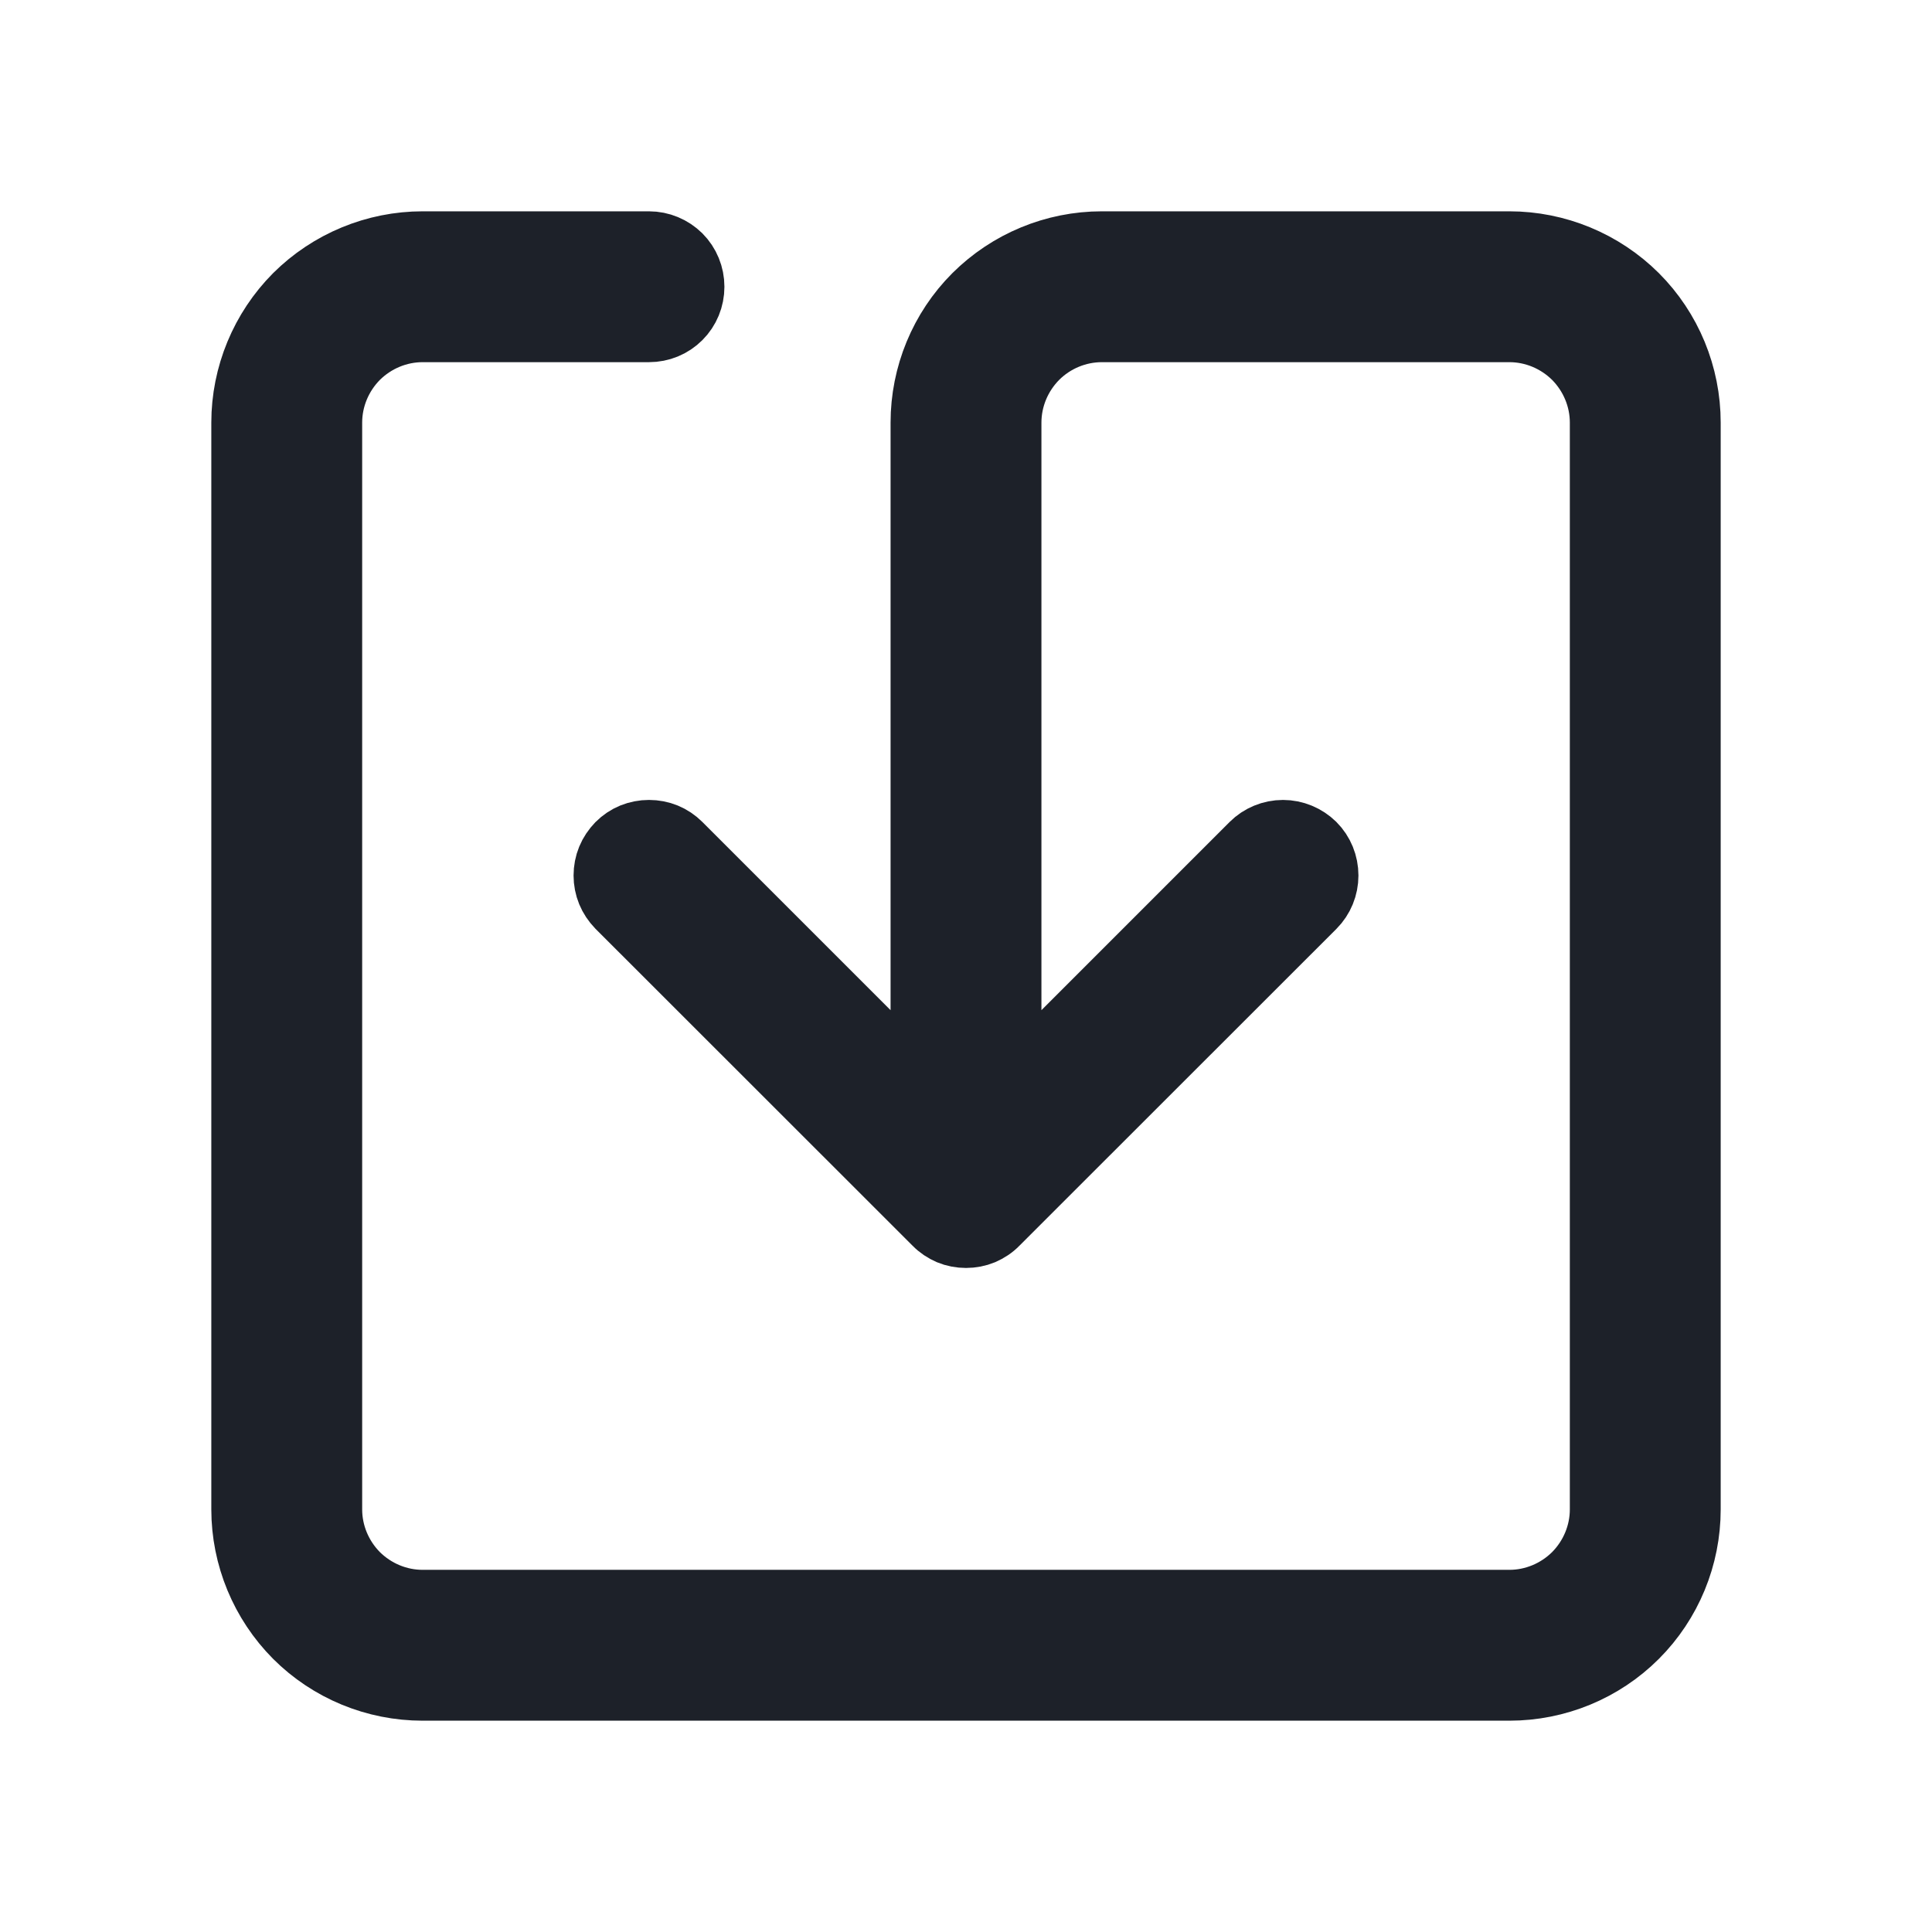
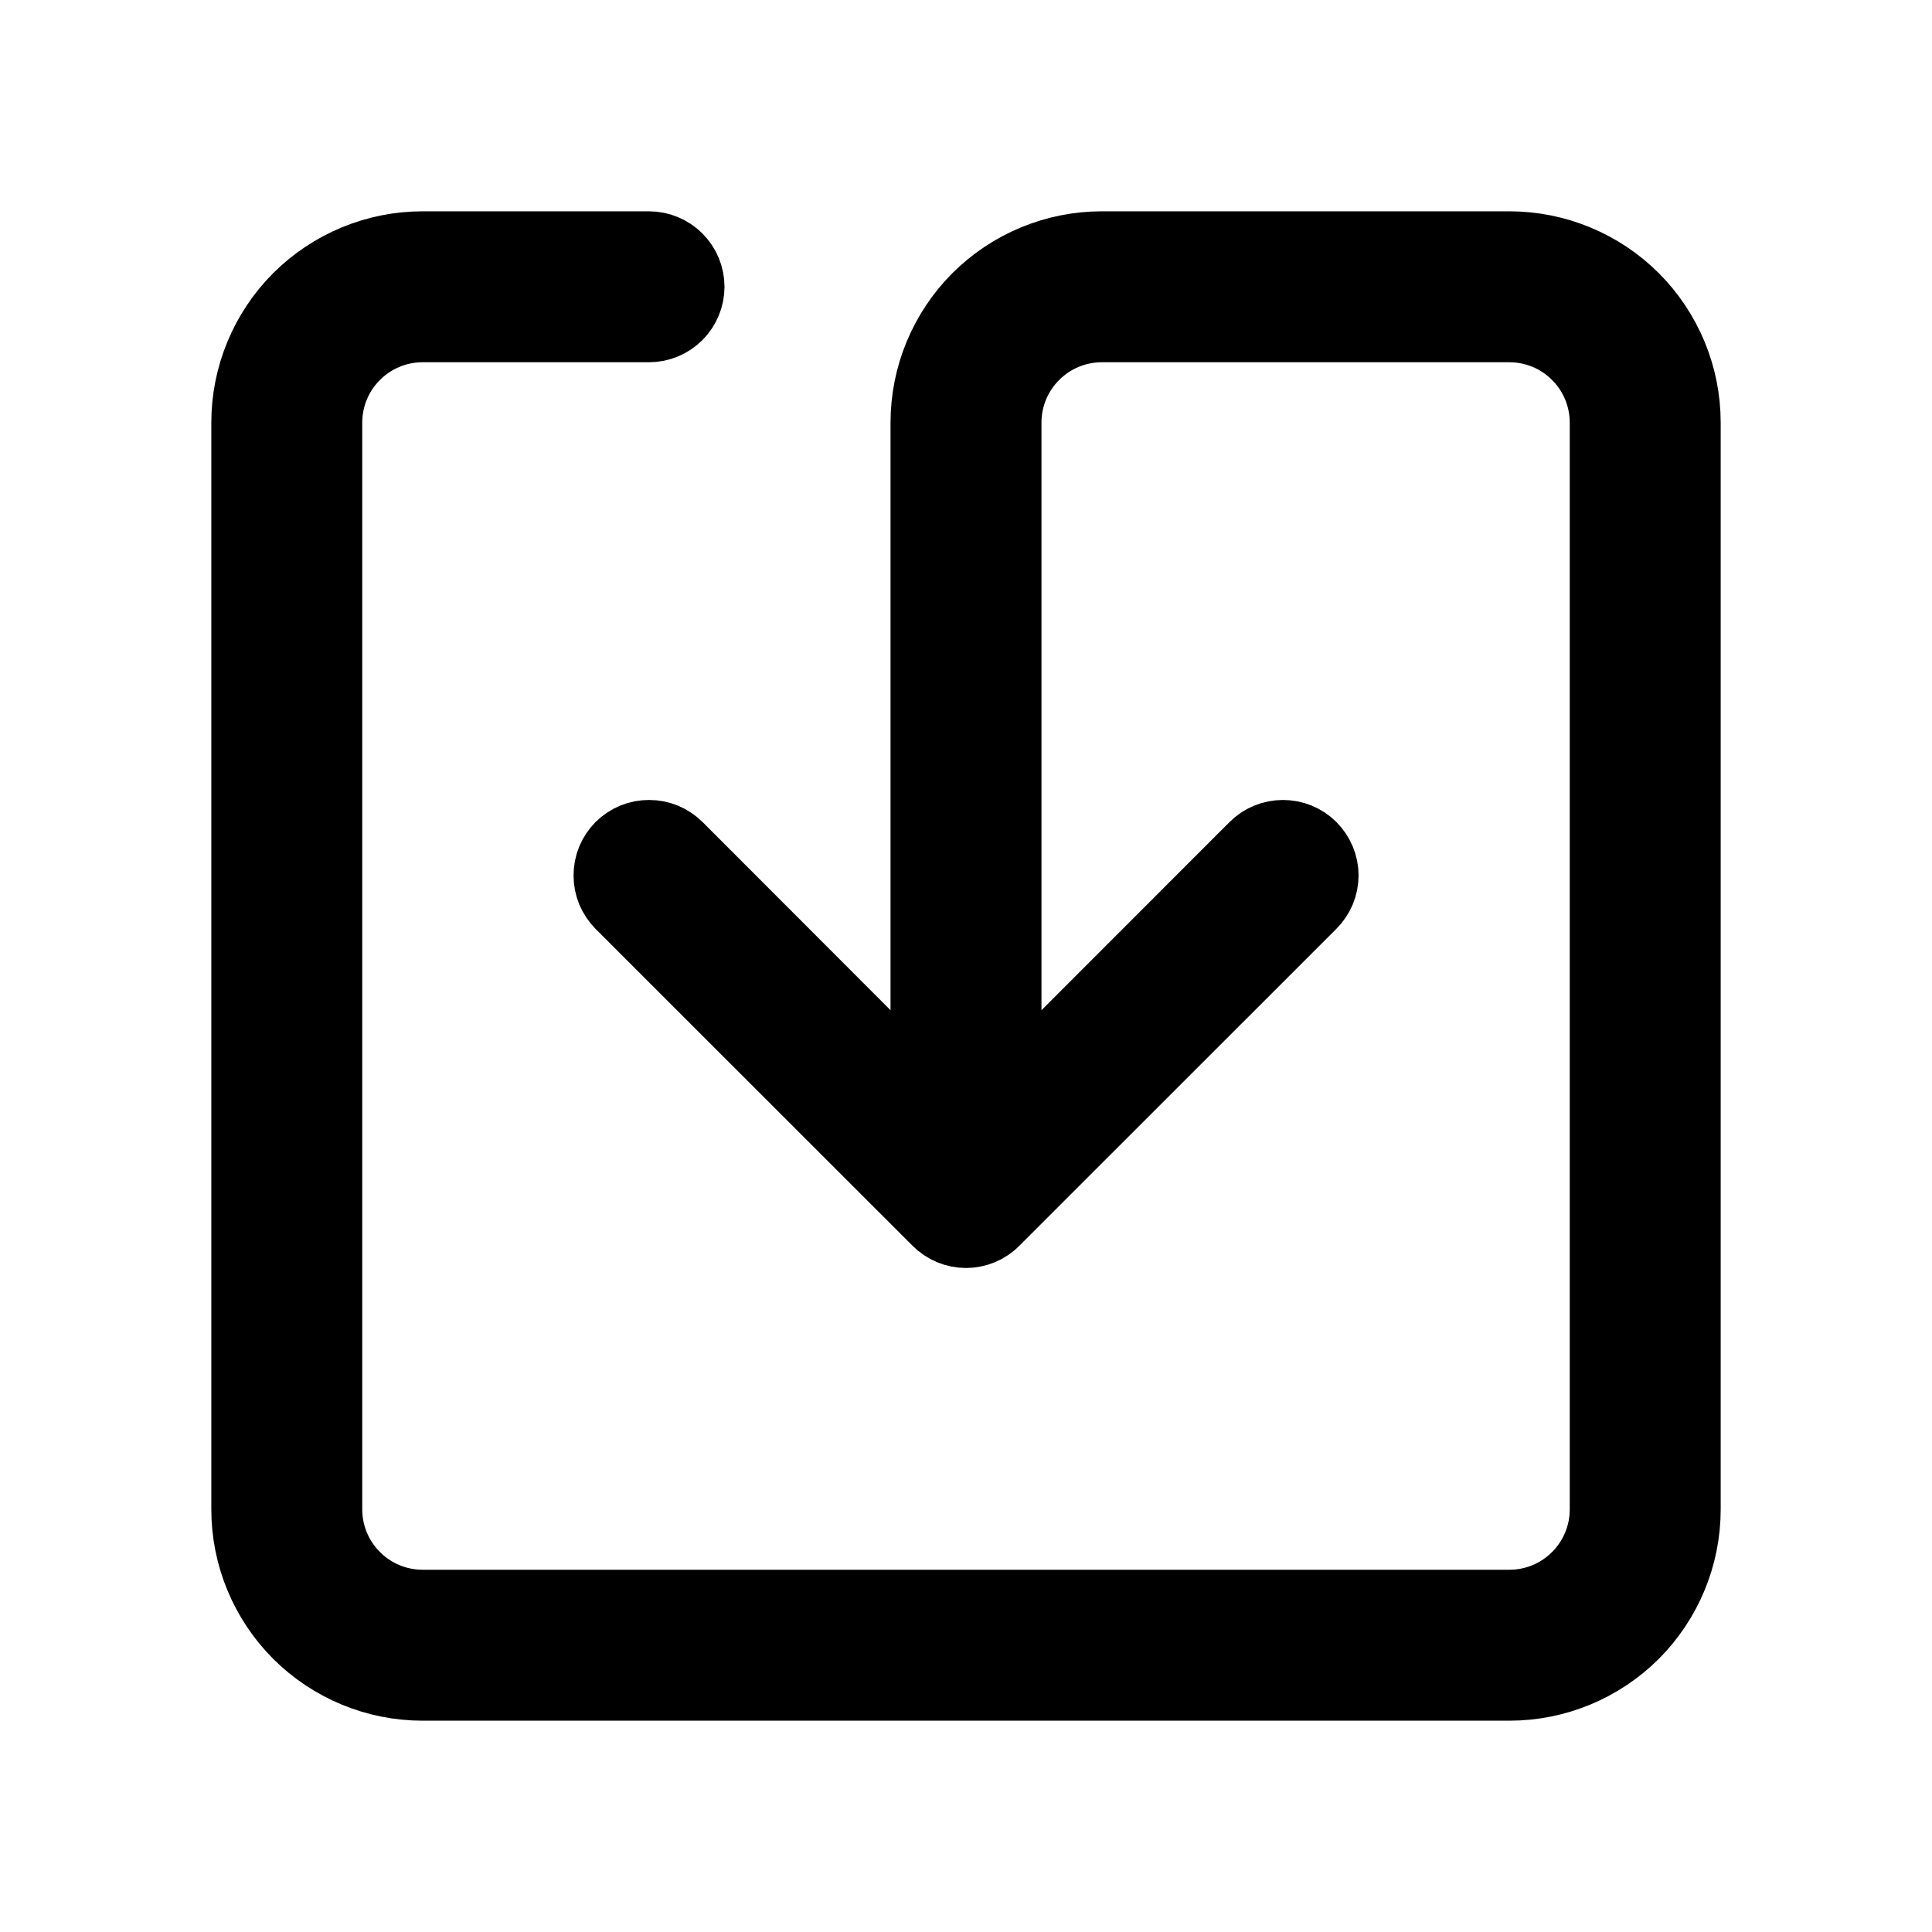
- <svg xmlns="http://www.w3.org/2000/svg" width="12" height="12" viewBox="0 0 12 12" fill="none">
+ <svg xmlns="http://www.w3.org/2000/svg" width="16" height="16" viewBox="0 0 16 16" fill="none">
  <g id="Save">
-     <path id="Vector" d="M2.625 2.062C2.476 2.062 2.333 2.122 2.227 2.227C2.122 2.333 2.062 2.476 2.062 2.625V9.375C2.062 9.524 2.122 9.667 2.227 9.773C2.333 9.878 2.476 9.938 2.625 9.938H9.375C9.524 9.938 9.667 9.878 9.773 9.773C9.878 9.667 9.938 9.524 9.938 9.375V2.625C9.938 2.476 9.878 2.333 9.773 2.227C9.667 2.122 9.524 2.062 9.375 2.062H6.844C6.695 2.062 6.551 2.122 6.446 2.227C6.341 2.333 6.281 2.476 6.281 2.625V6.727L7.77 5.238C7.822 5.186 7.894 5.156 7.969 5.156C8.043 5.156 8.115 5.186 8.168 5.238C8.221 5.291 8.25 5.363 8.25 5.438C8.25 5.512 8.221 5.584 8.168 5.637L6.199 7.605C6.173 7.632 6.142 7.652 6.108 7.667C6.074 7.681 6.037 7.688 6 7.688C5.963 7.688 5.926 7.681 5.892 7.667C5.858 7.652 5.827 7.632 5.801 7.605L3.832 5.637C3.806 5.61 3.785 5.579 3.771 5.545C3.757 5.511 3.75 5.474 3.75 5.438C3.75 5.401 3.757 5.364 3.771 5.33C3.785 5.296 3.806 5.265 3.832 5.238C3.858 5.212 3.889 5.191 3.923 5.177C3.958 5.163 3.994 5.156 4.031 5.156C4.068 5.156 4.105 5.163 4.139 5.177C4.173 5.191 4.204 5.212 4.23 5.238L5.719 6.727V2.625C5.719 2.327 5.837 2.04 6.048 1.829C6.259 1.619 6.545 1.5 6.844 1.5H9.375C9.673 1.5 9.96 1.619 10.171 1.829C10.382 2.04 10.5 2.327 10.5 2.625V9.375C10.5 9.673 10.382 9.96 10.171 10.171C9.96 10.382 9.673 10.5 9.375 10.5H2.625C2.327 10.5 2.04 10.382 1.829 10.171C1.619 9.96 1.5 9.673 1.5 9.375V2.625C1.5 2.327 1.619 2.04 1.829 1.829C2.04 1.619 2.327 1.5 2.625 1.5H4.031C4.106 1.5 4.177 1.53 4.23 1.582C4.283 1.635 4.312 1.707 4.312 1.781C4.312 1.856 4.283 1.927 4.23 1.98C4.177 2.033 4.106 2.062 4.031 2.062H2.625Z" fill="#1D2129" stroke="#1D2129" stroke-width="0.375" />
+     <path id="Vector" d="M3.5 2.75C3.301 2.75 3.11 2.829 2.97 2.97C2.829 3.11 2.75 3.301 2.75 3.5V12.5C2.75 12.699 2.829 12.89 2.97 13.03C3.11 13.171 3.301 13.25 3.5 13.25H12.5C12.699 13.25 12.89 13.171 13.03 13.03C13.171 12.89 13.25 12.699 13.25 12.5V3.5C13.25 3.301 13.171 3.11 13.03 2.97C12.89 2.829 12.699 2.75 12.5 2.75H9.125C8.926 2.75 8.735 2.829 8.595 2.97C8.454 3.11 8.375 3.301 8.375 3.5V8.97L10.36 6.984C10.43 6.914 10.525 6.875 10.625 6.875C10.725 6.875 10.82 6.914 10.89 6.984C10.961 7.055 11.001 7.15 11.001 7.25C11.001 7.35 10.961 7.445 10.89 7.516L8.265 10.14C8.231 10.175 8.189 10.203 8.144 10.222C8.098 10.241 8.049 10.251 8 10.251C7.951 10.251 7.902 10.241 7.856 10.222C7.811 10.203 7.769 10.175 7.734 10.14L5.109 7.516C5.075 7.481 5.047 7.439 5.028 7.394C5.009 7.348 5 7.299 5 7.25C5 7.201 5.009 7.152 5.028 7.106C5.047 7.061 5.075 7.019 5.109 6.984C5.144 6.95 5.186 6.922 5.231 6.903C5.277 6.884 5.326 6.875 5.375 6.875C5.424 6.875 5.473 6.884 5.519 6.903C5.564 6.922 5.606 6.95 5.641 6.984L7.625 8.97V3.5C7.625 3.102 7.783 2.721 8.064 2.439C8.346 2.158 8.727 2 9.125 2H12.5C12.898 2 13.279 2.158 13.561 2.439C13.842 2.721 14 3.102 14 3.5V12.5C14 12.898 13.842 13.279 13.561 13.561C13.279 13.842 12.898 14 12.5 14H3.5C3.102 14 2.721 13.842 2.439 13.561C2.158 13.279 2 12.898 2 12.5V3.5C2 3.102 2.158 2.721 2.439 2.439C2.721 2.158 3.102 2 3.5 2H5.375C5.474 2 5.57 2.04 5.64 2.11C5.71 2.18 5.75 2.276 5.75 2.375C5.75 2.474 5.71 2.57 5.64 2.64C5.57 2.71 5.474 2.75 5.375 2.75H3.5Z" fill="currentColor" stroke="currentColor" stroke-width="0.5" />
  </g>
</svg>
